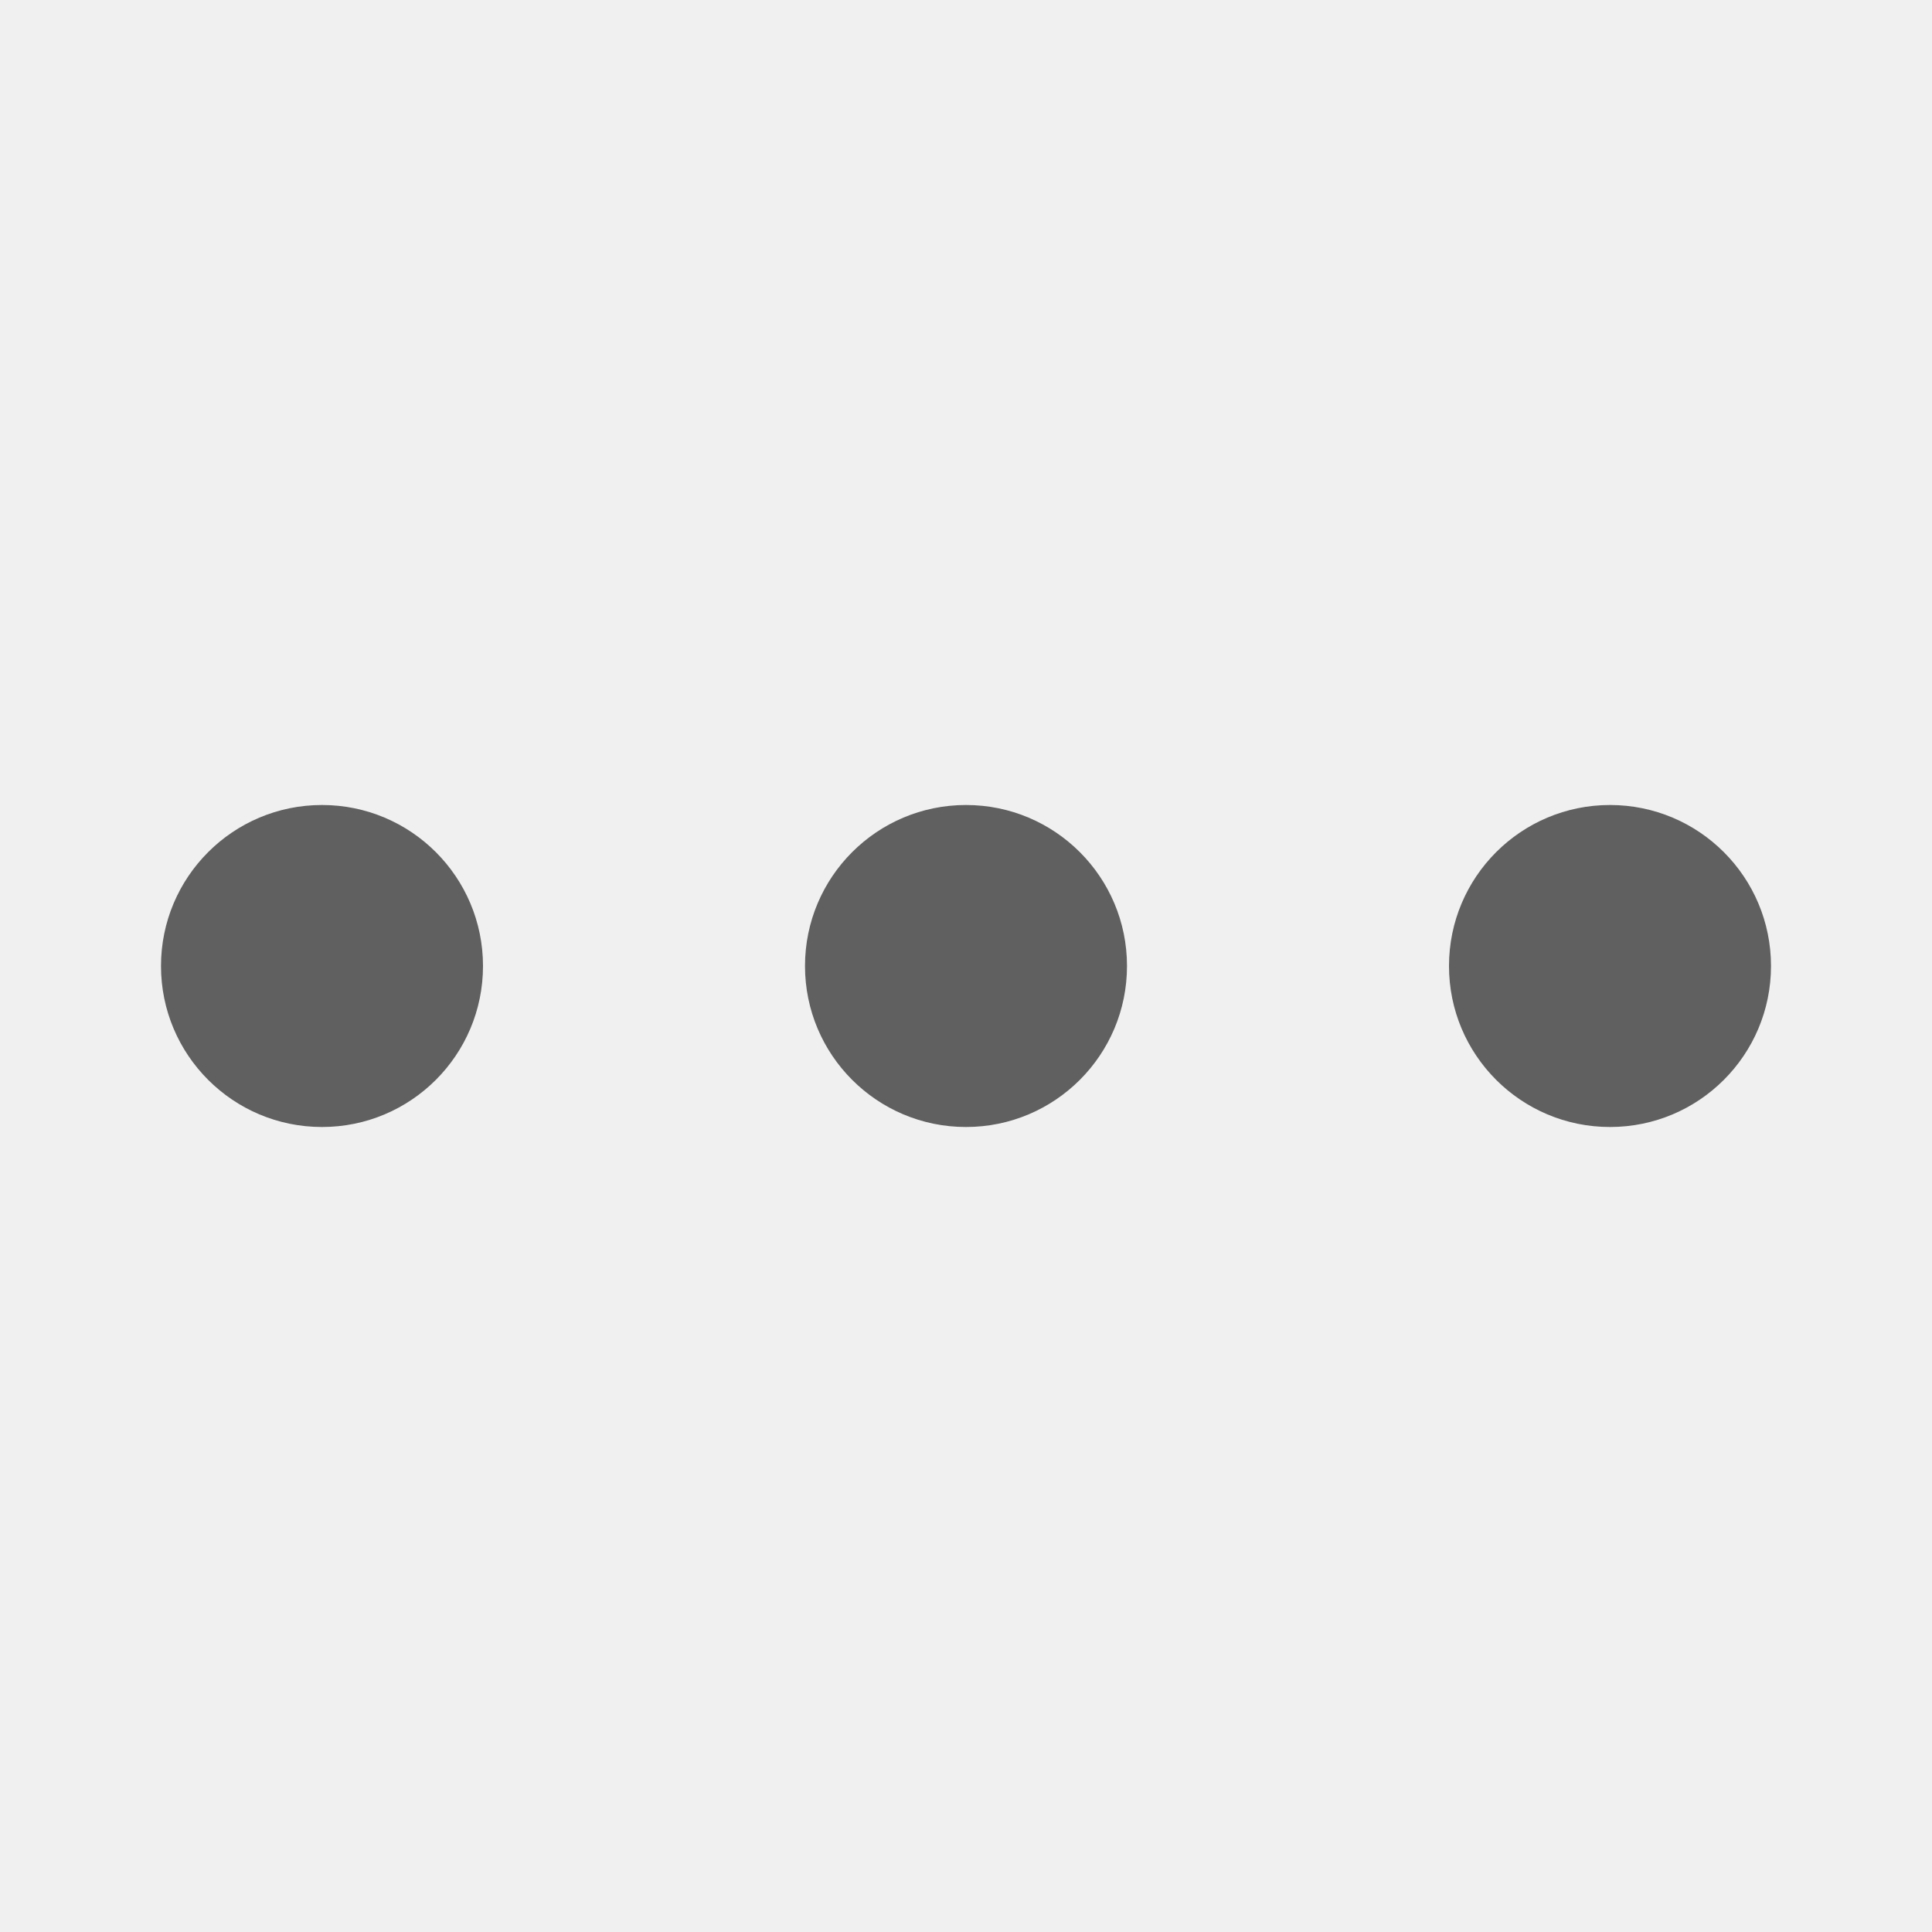
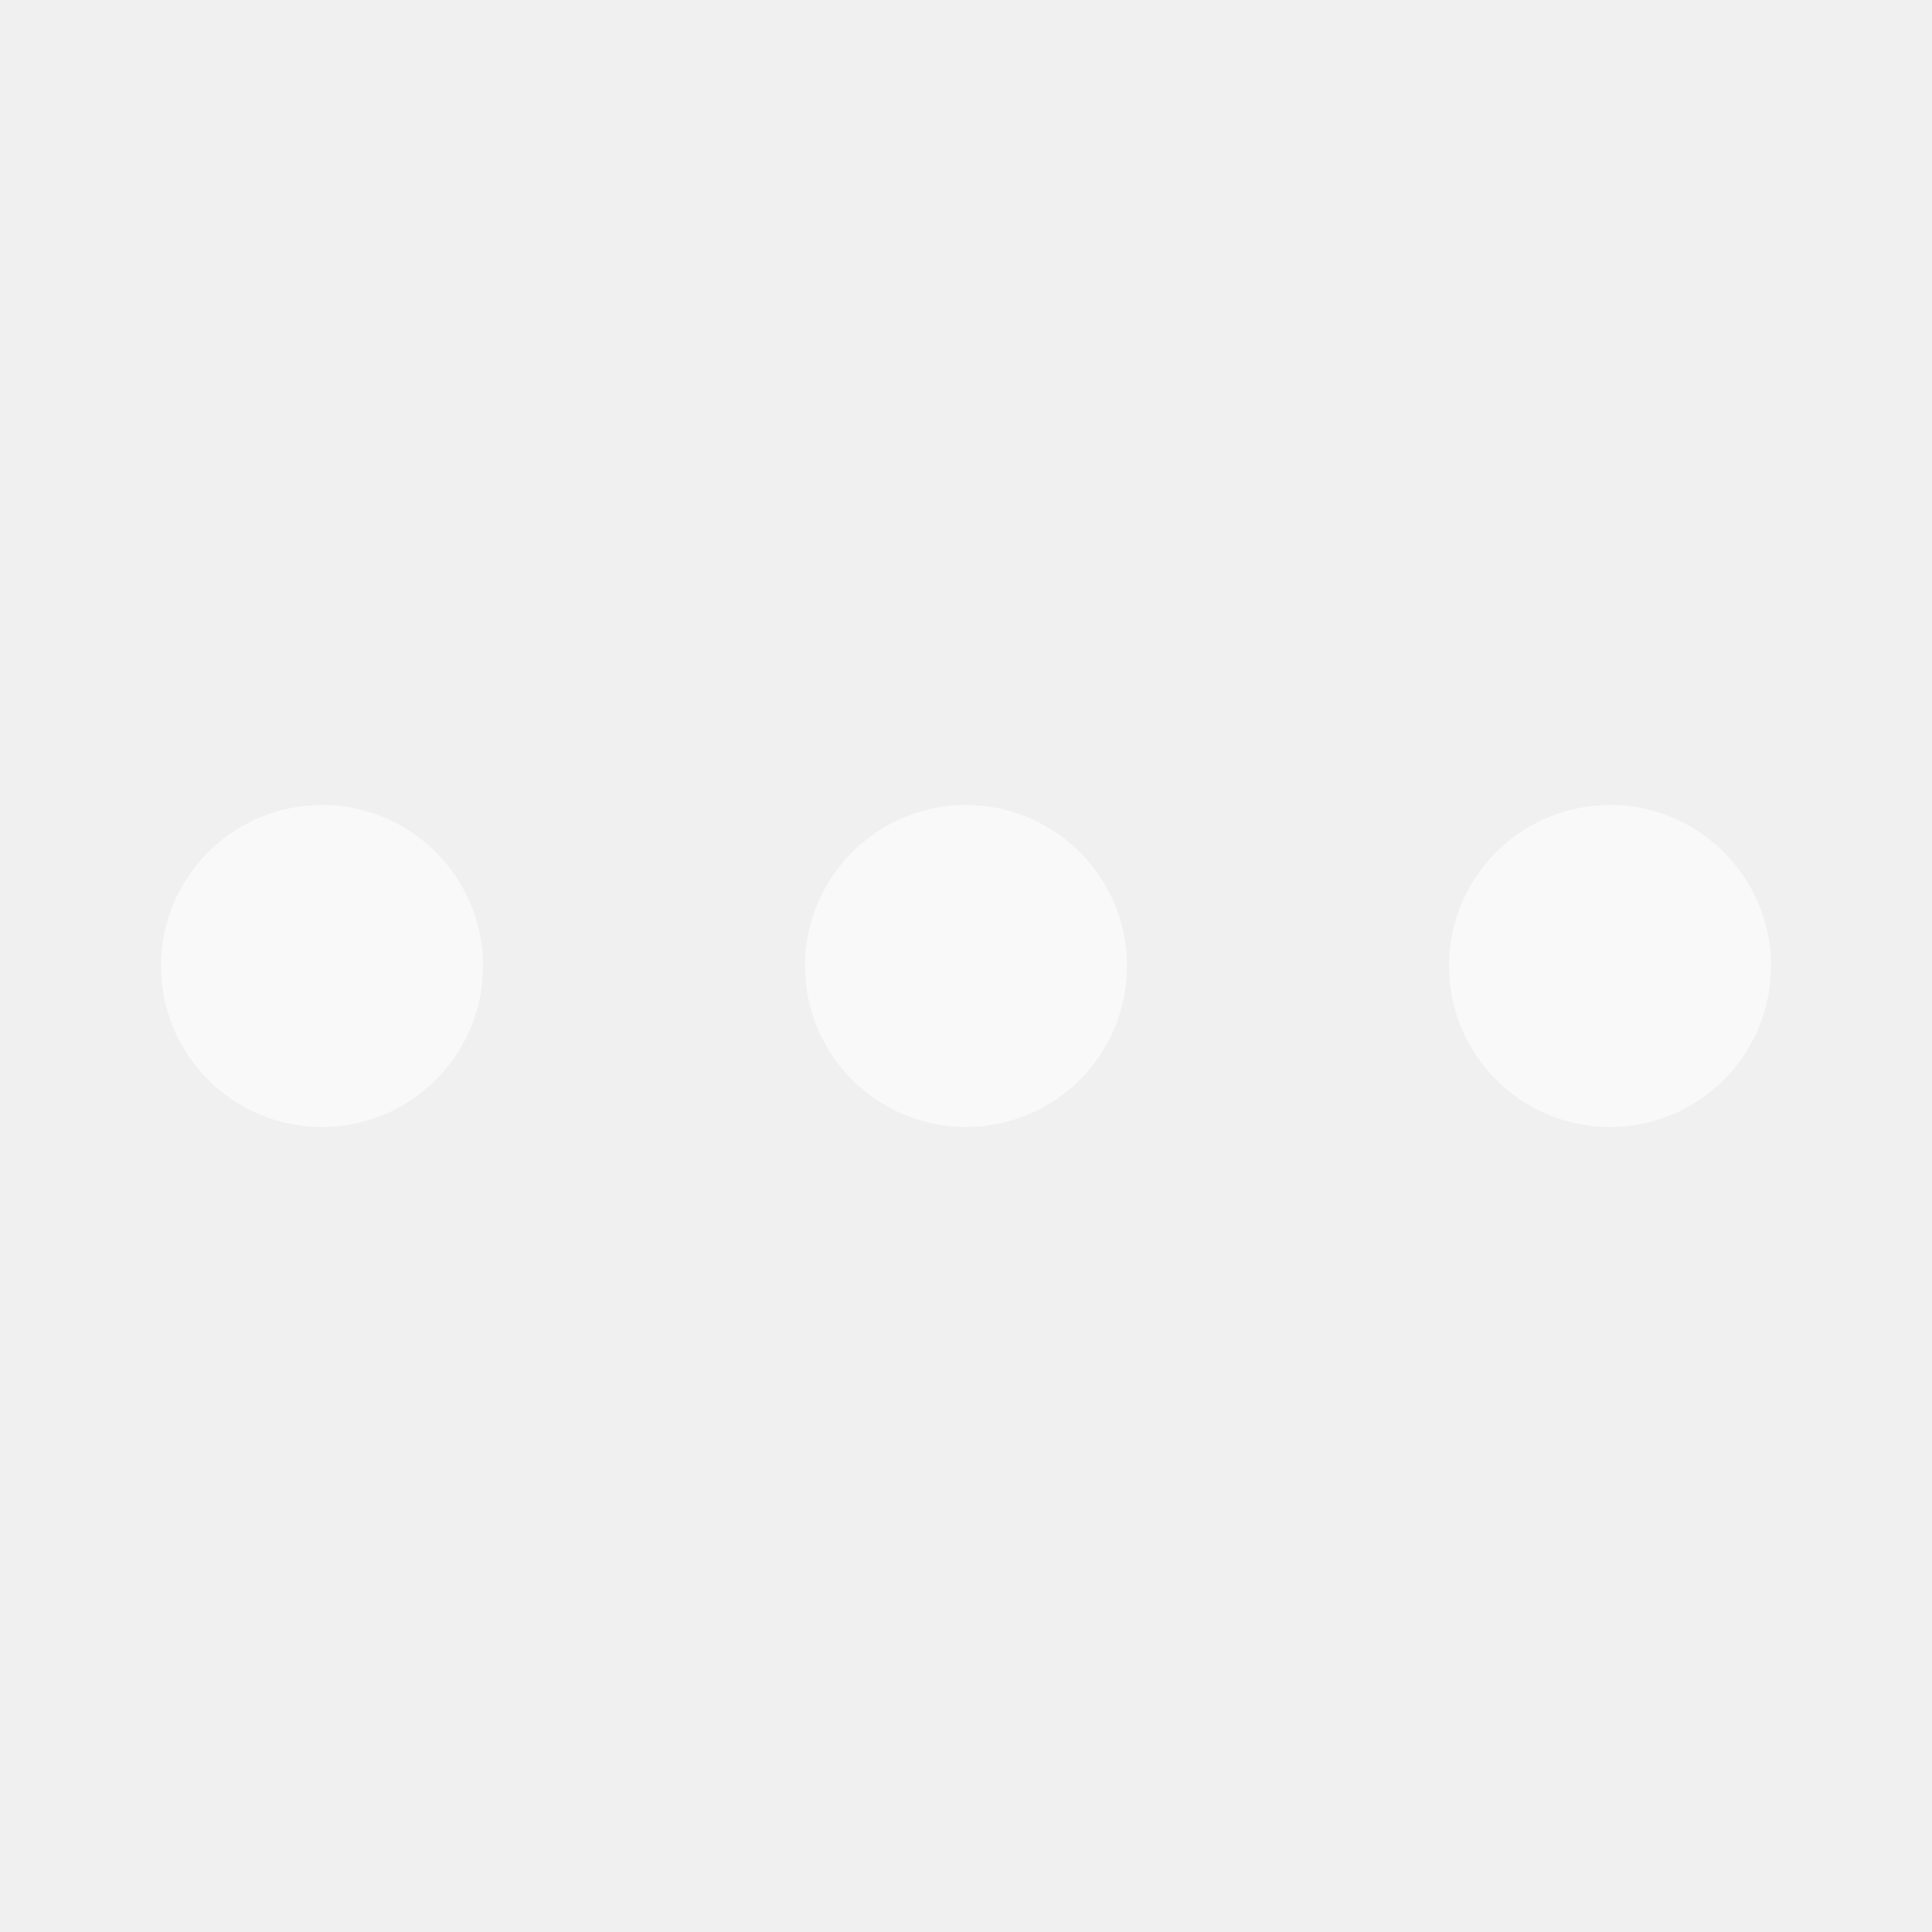
<svg xmlns="http://www.w3.org/2000/svg" width="24" height="24" viewBox="0 0 24 24" fill="none">
-   <path d="M12 14C13.105 14 14 13.105 14 12C14 10.895 13.105 10 12 10C10.895 10 10 10.895 10 12C10 13.105 10.895 14 12 14Z" fill="black" fill-opacity="0.6" />
-   <path d="M4 14C5.105 14 6 13.105 6 12C6 10.895 5.105 10 4 10C2.895 10 2 10.895 2 12C2 13.105 2.895 14 4 14Z" fill="black" fill-opacity="0.6" />
-   <path d="M20 14C21.105 14 22 13.105 22 12C22 10.895 21.105 10 20 10C18.895 10 18 10.895 18 12C18 13.105 18.895 14 20 14Z" fill="black" fill-opacity="0.6" />
+   <path d="M12 14C13.105 14 14 13.105 14 12C14 10.895 13.105 10 12 10C10.895 10 10 10.895 10 12C10 13.105 10.895 14 12 14Z" fill="#fff" fill-opacity="0.6" />
+   <path d="M4 14C5.105 14 6 13.105 6 12C6 10.895 5.105 10 4 10C2.895 10 2 10.895 2 12C2 13.105 2.895 14 4 14Z" fill="#fff" fill-opacity="0.6" />
+   <path d="M20 14C21.105 14 22 13.105 22 12C22 10.895 21.105 10 20 10C18.895 10 18 10.895 18 12C18 13.105 18.895 14 20 14Z" fill="#fff" fill-opacity="0.6" />
</svg>
